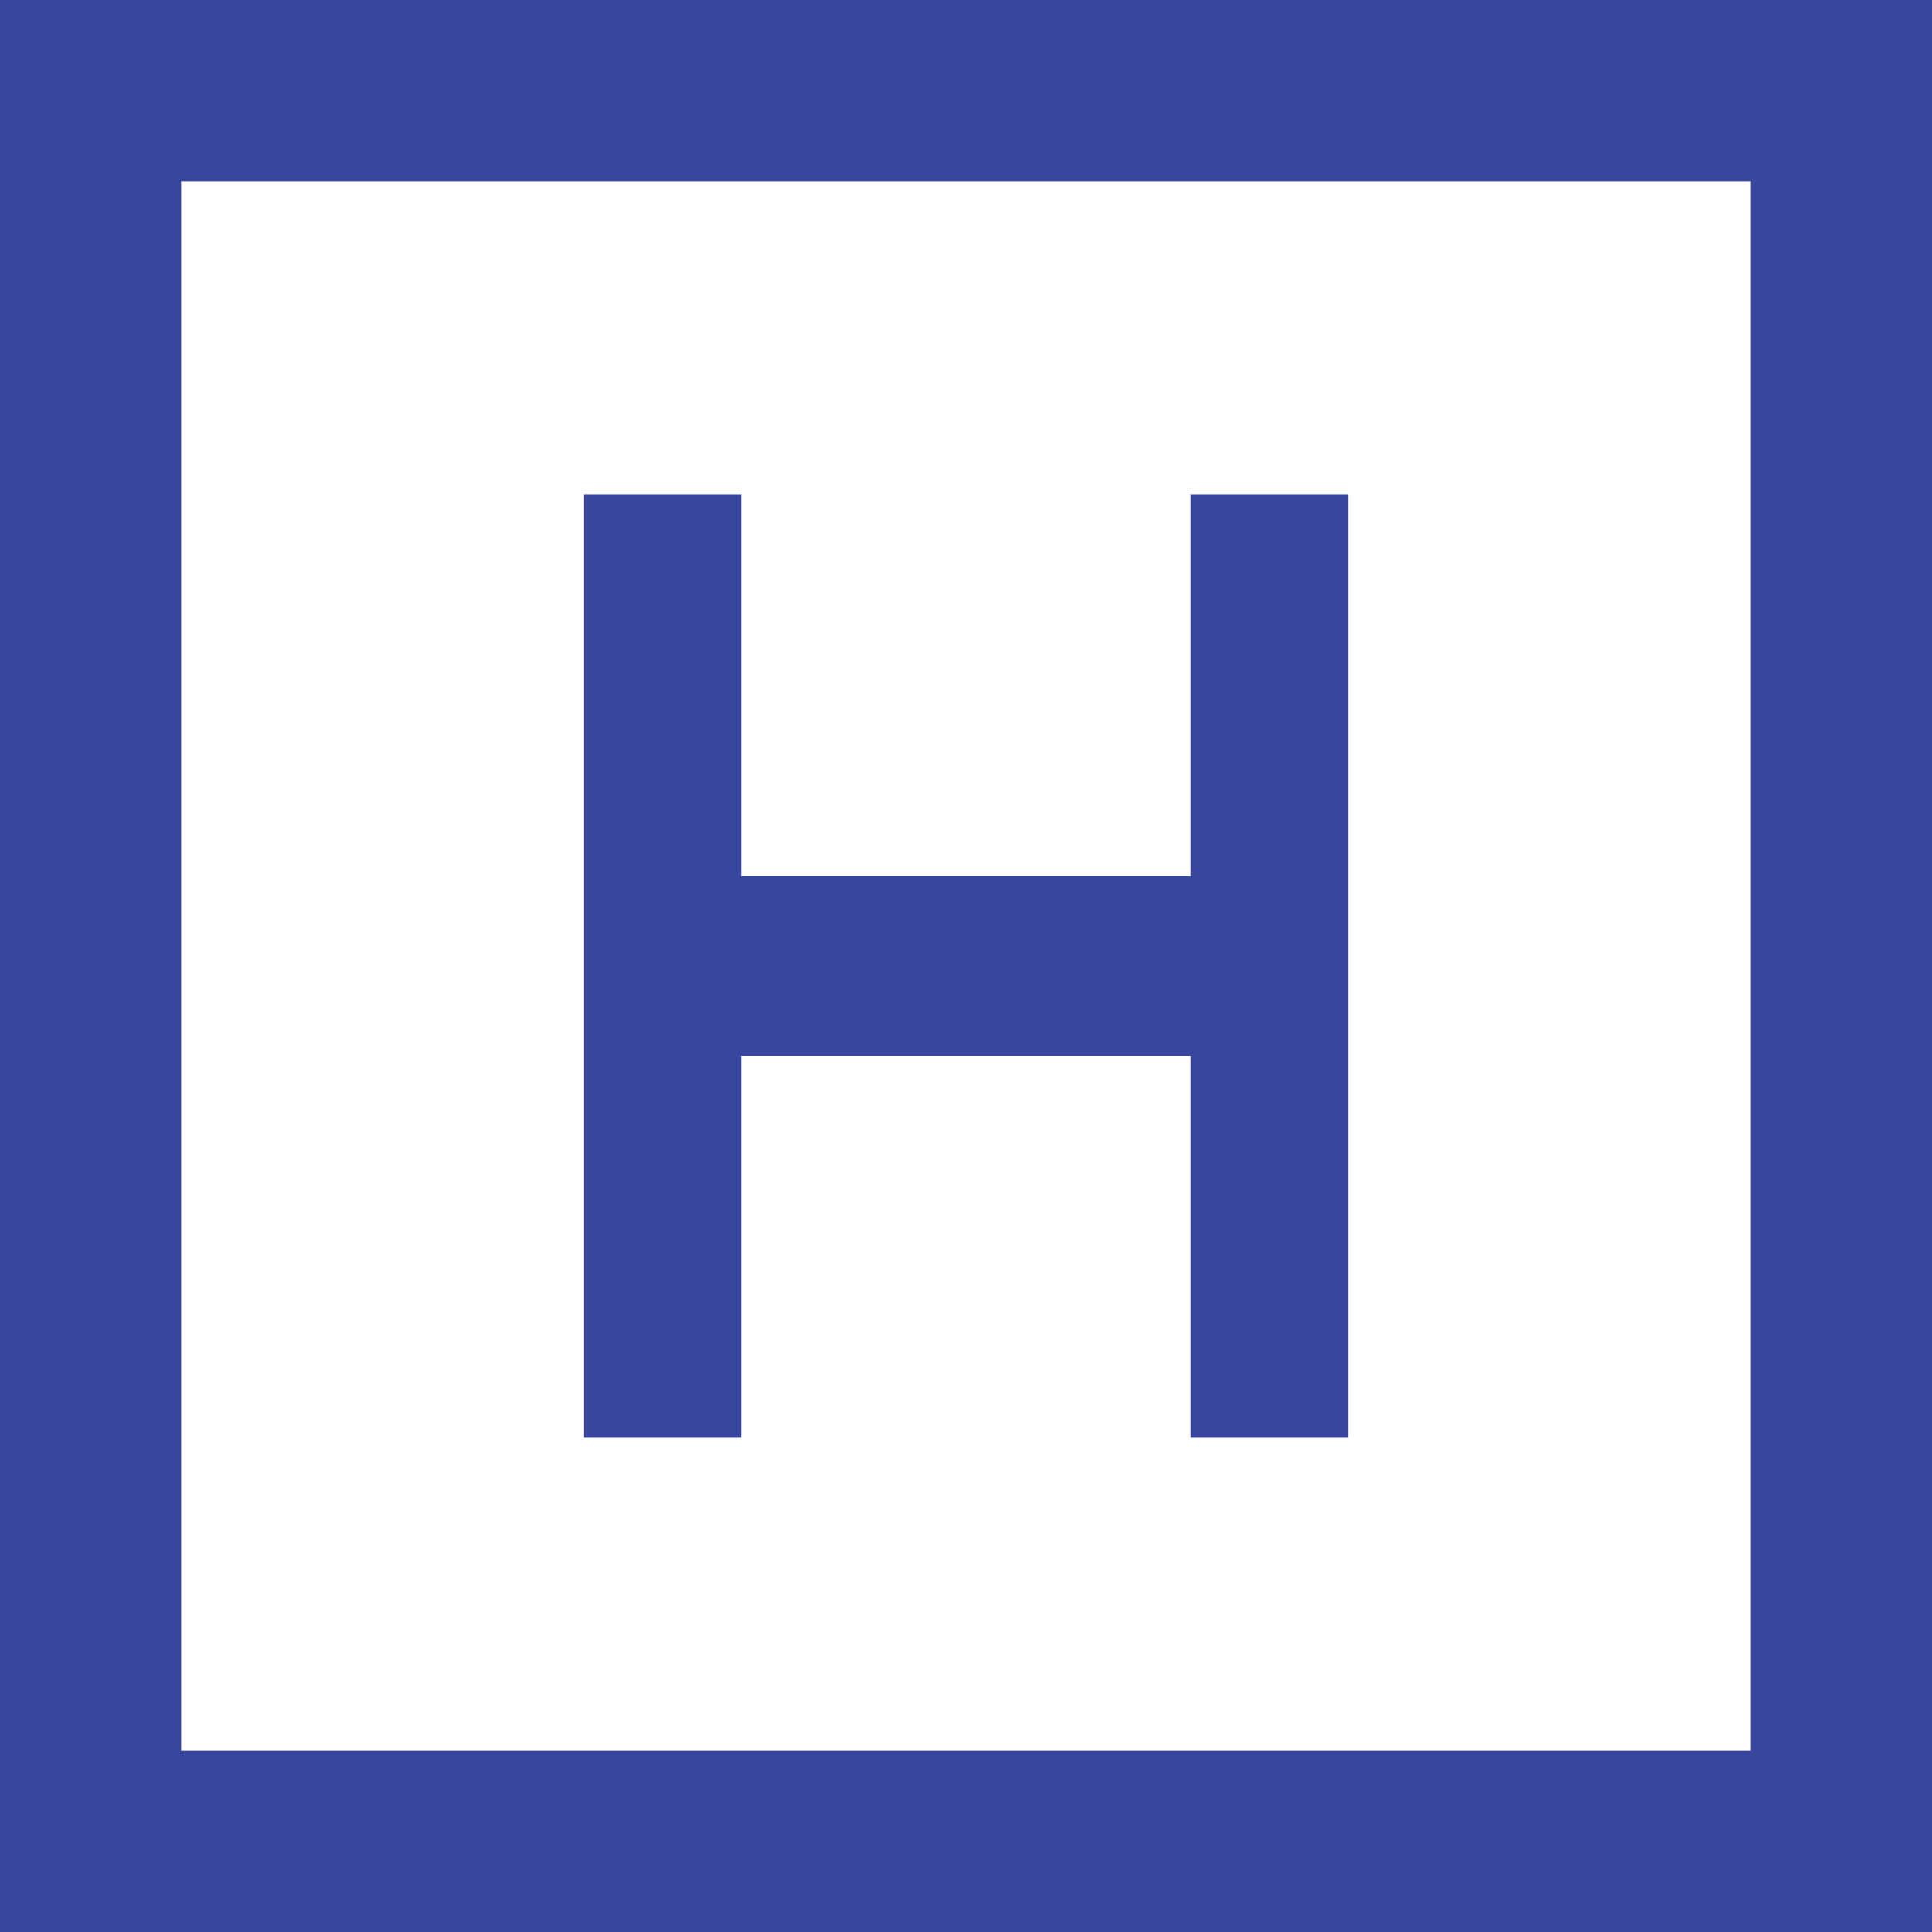
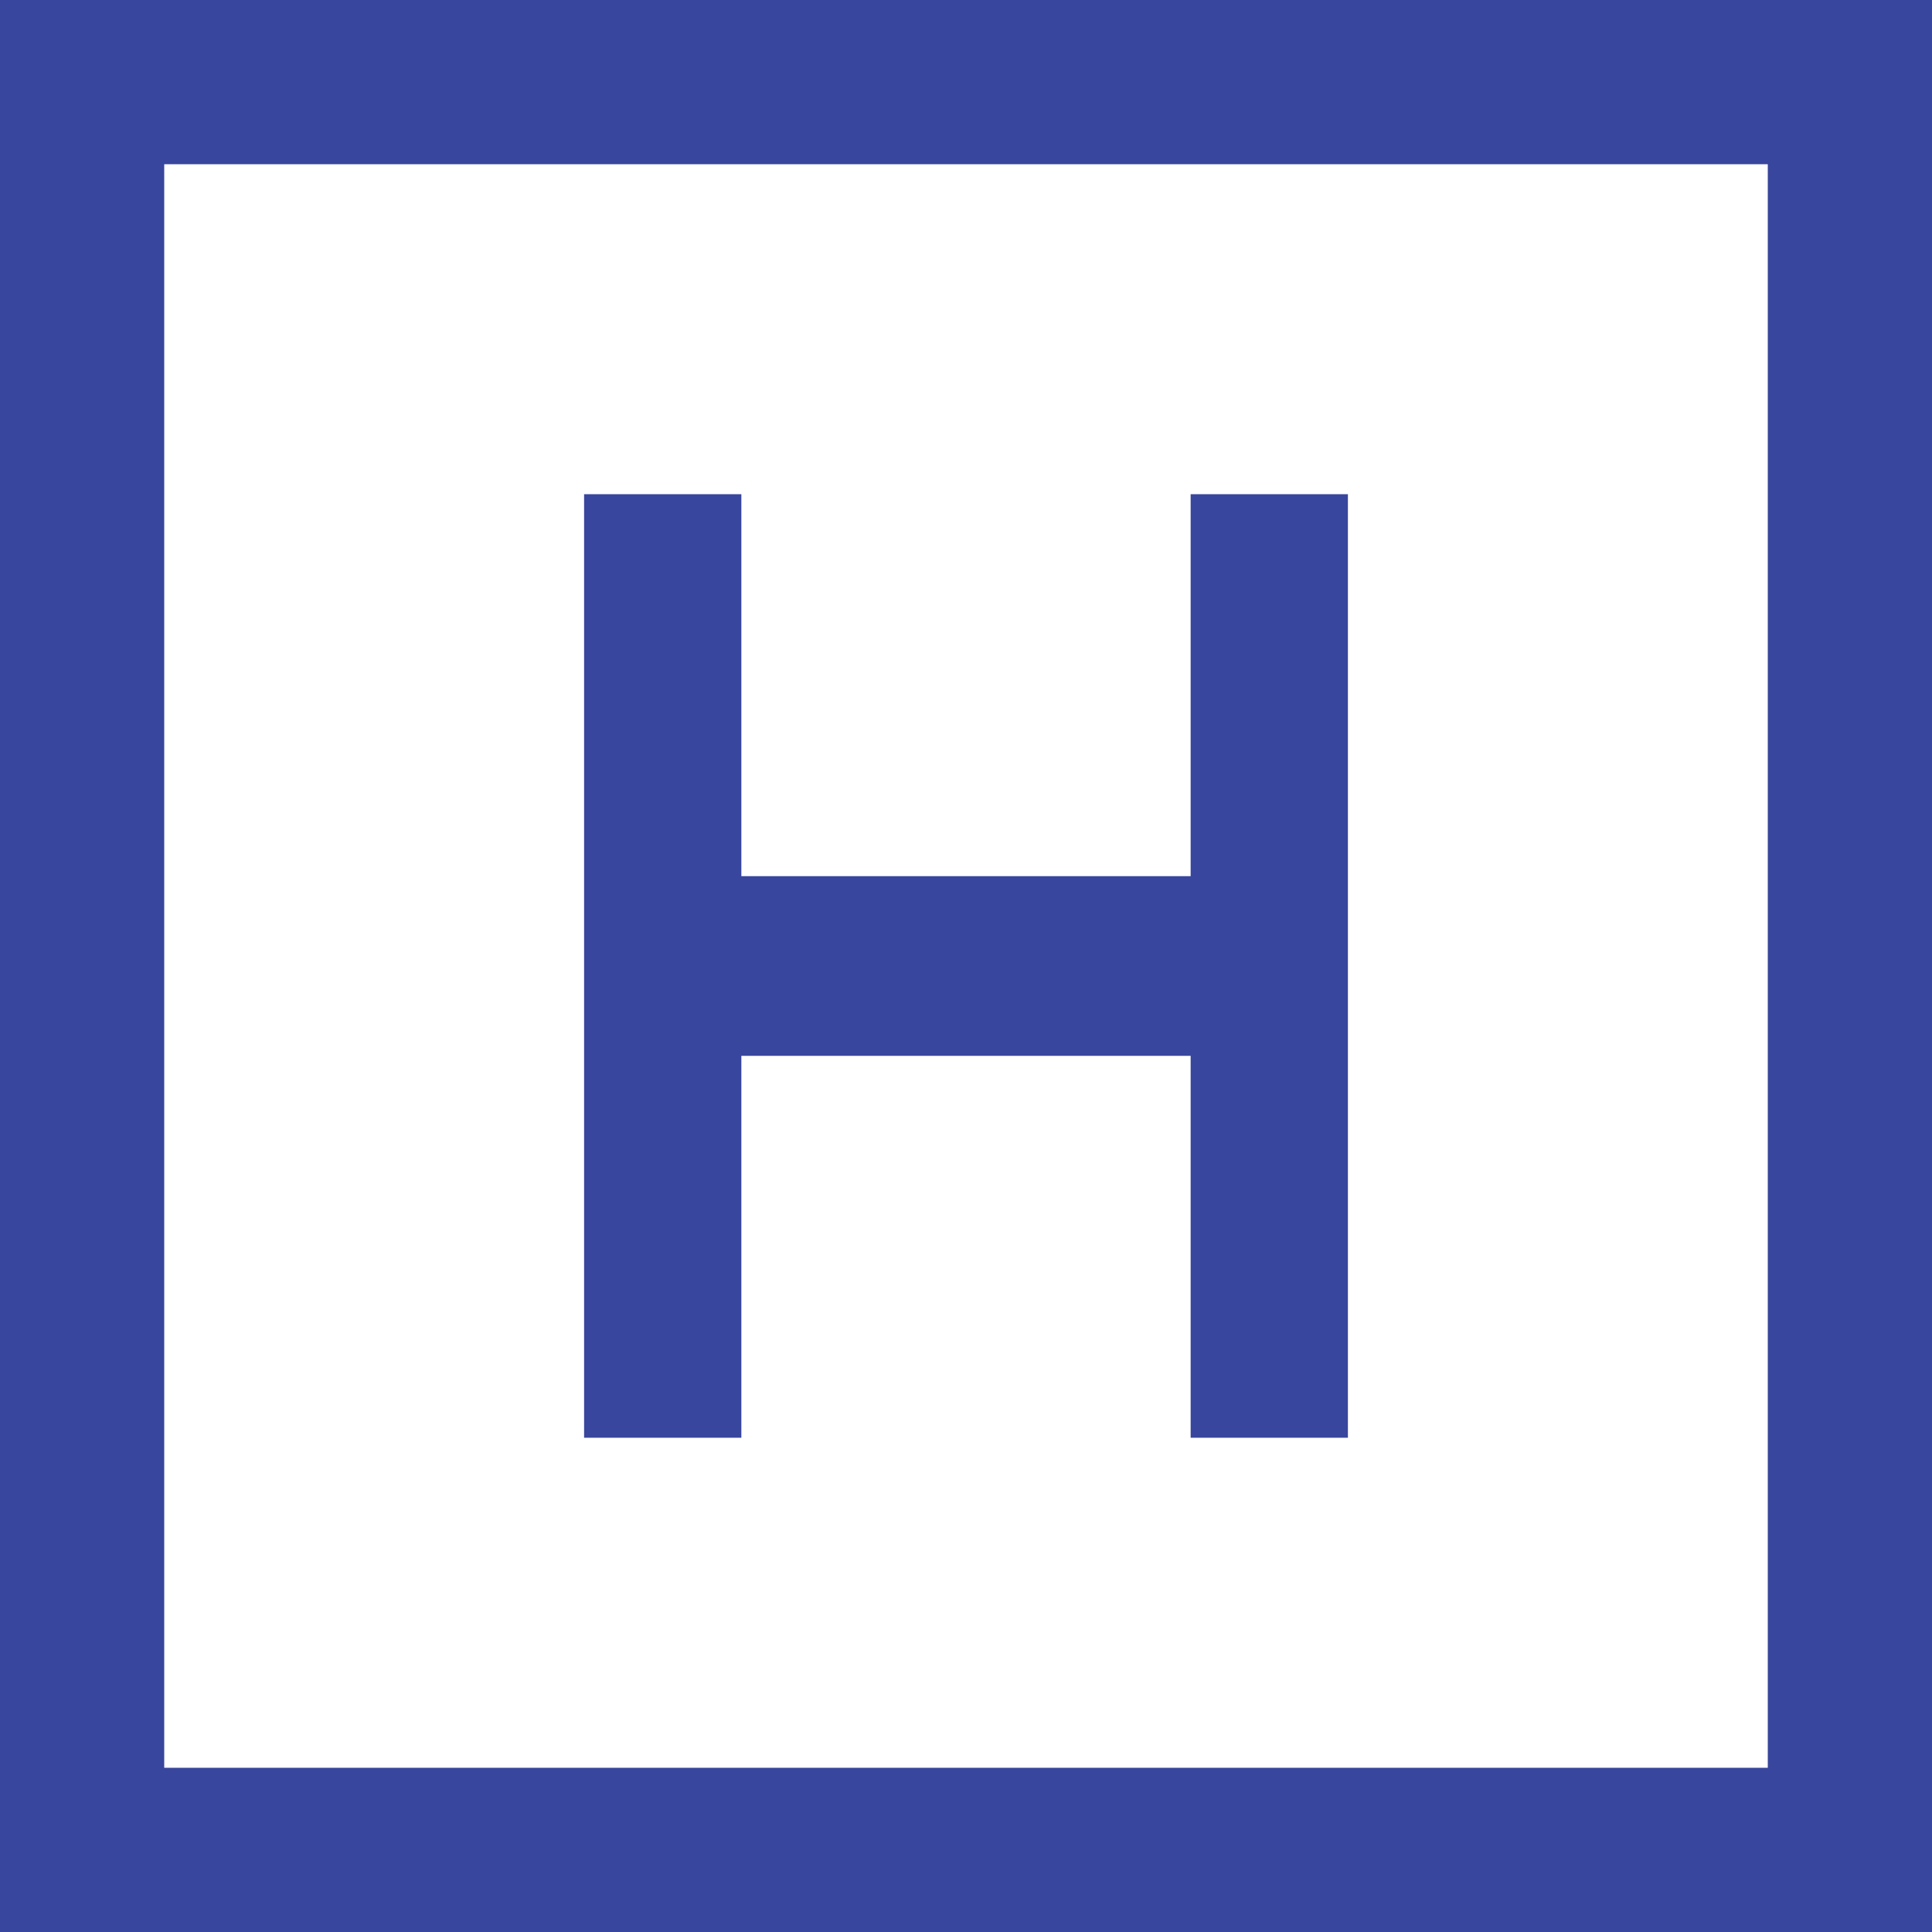
- <svg xmlns="http://www.w3.org/2000/svg" version="1.1" id="Layer_1" x="0px" y="0px" width="24px" height="24px" viewBox="0 0 24 24" enable-background="new 0 0 24 24" xml:space="preserve">
+ <svg xmlns="http://www.w3.org/2000/svg" version="1.1" id="Layer_1" x="0px" y="0px" width="40px" height="40px" viewBox="0 0 40 40" enable-background="new 0 0 40 40" xml:space="preserve">
  <g>
-     <rect x="1.125" y="1.125" fill="#FFFFFF" width="21.75" height="21.75" />
-     <path fill="#38469D" d="M21.75,2.25v19.5H2.25V2.25H21.75 M24,0H0v24h24V0L24,0z" />
+     <g>
+       <rect x="1.7" y="1.7" fill="#FFFFFF" width="36.6" height="36.6" />
+       <path fill="#38469D" d="M36.6,3.4v33.2H3.4V3.4H36.6 M40,0H0v40h40V0L40,0z" />
+     </g>
+     <polygon fill="#38469D" points="24.651,10.232 24.651,18.14 15.349,18.14 15.349,10.232 12.093,10.232 12.093,18.14    12.093,21.86 12.093,29.767 15.349,29.767 15.349,21.86 24.651,21.86 24.651,29.767 27.907,29.767 27.907,21.86    27.907,18.14 27.907,10.232  " />
  </g>
-   <polygon fill="#38469D" points="14.791,6.139 14.791,10.884 9.209,10.884 9.209,6.139 7.256,6.139 7.256,10.884   7.256,13.116 7.256,17.86 9.209,17.86 9.209,13.116 14.791,13.116 14.791,17.86 16.744,17.86 16.744,13.116   16.744,10.884 16.744,6.139 " />
</svg>
